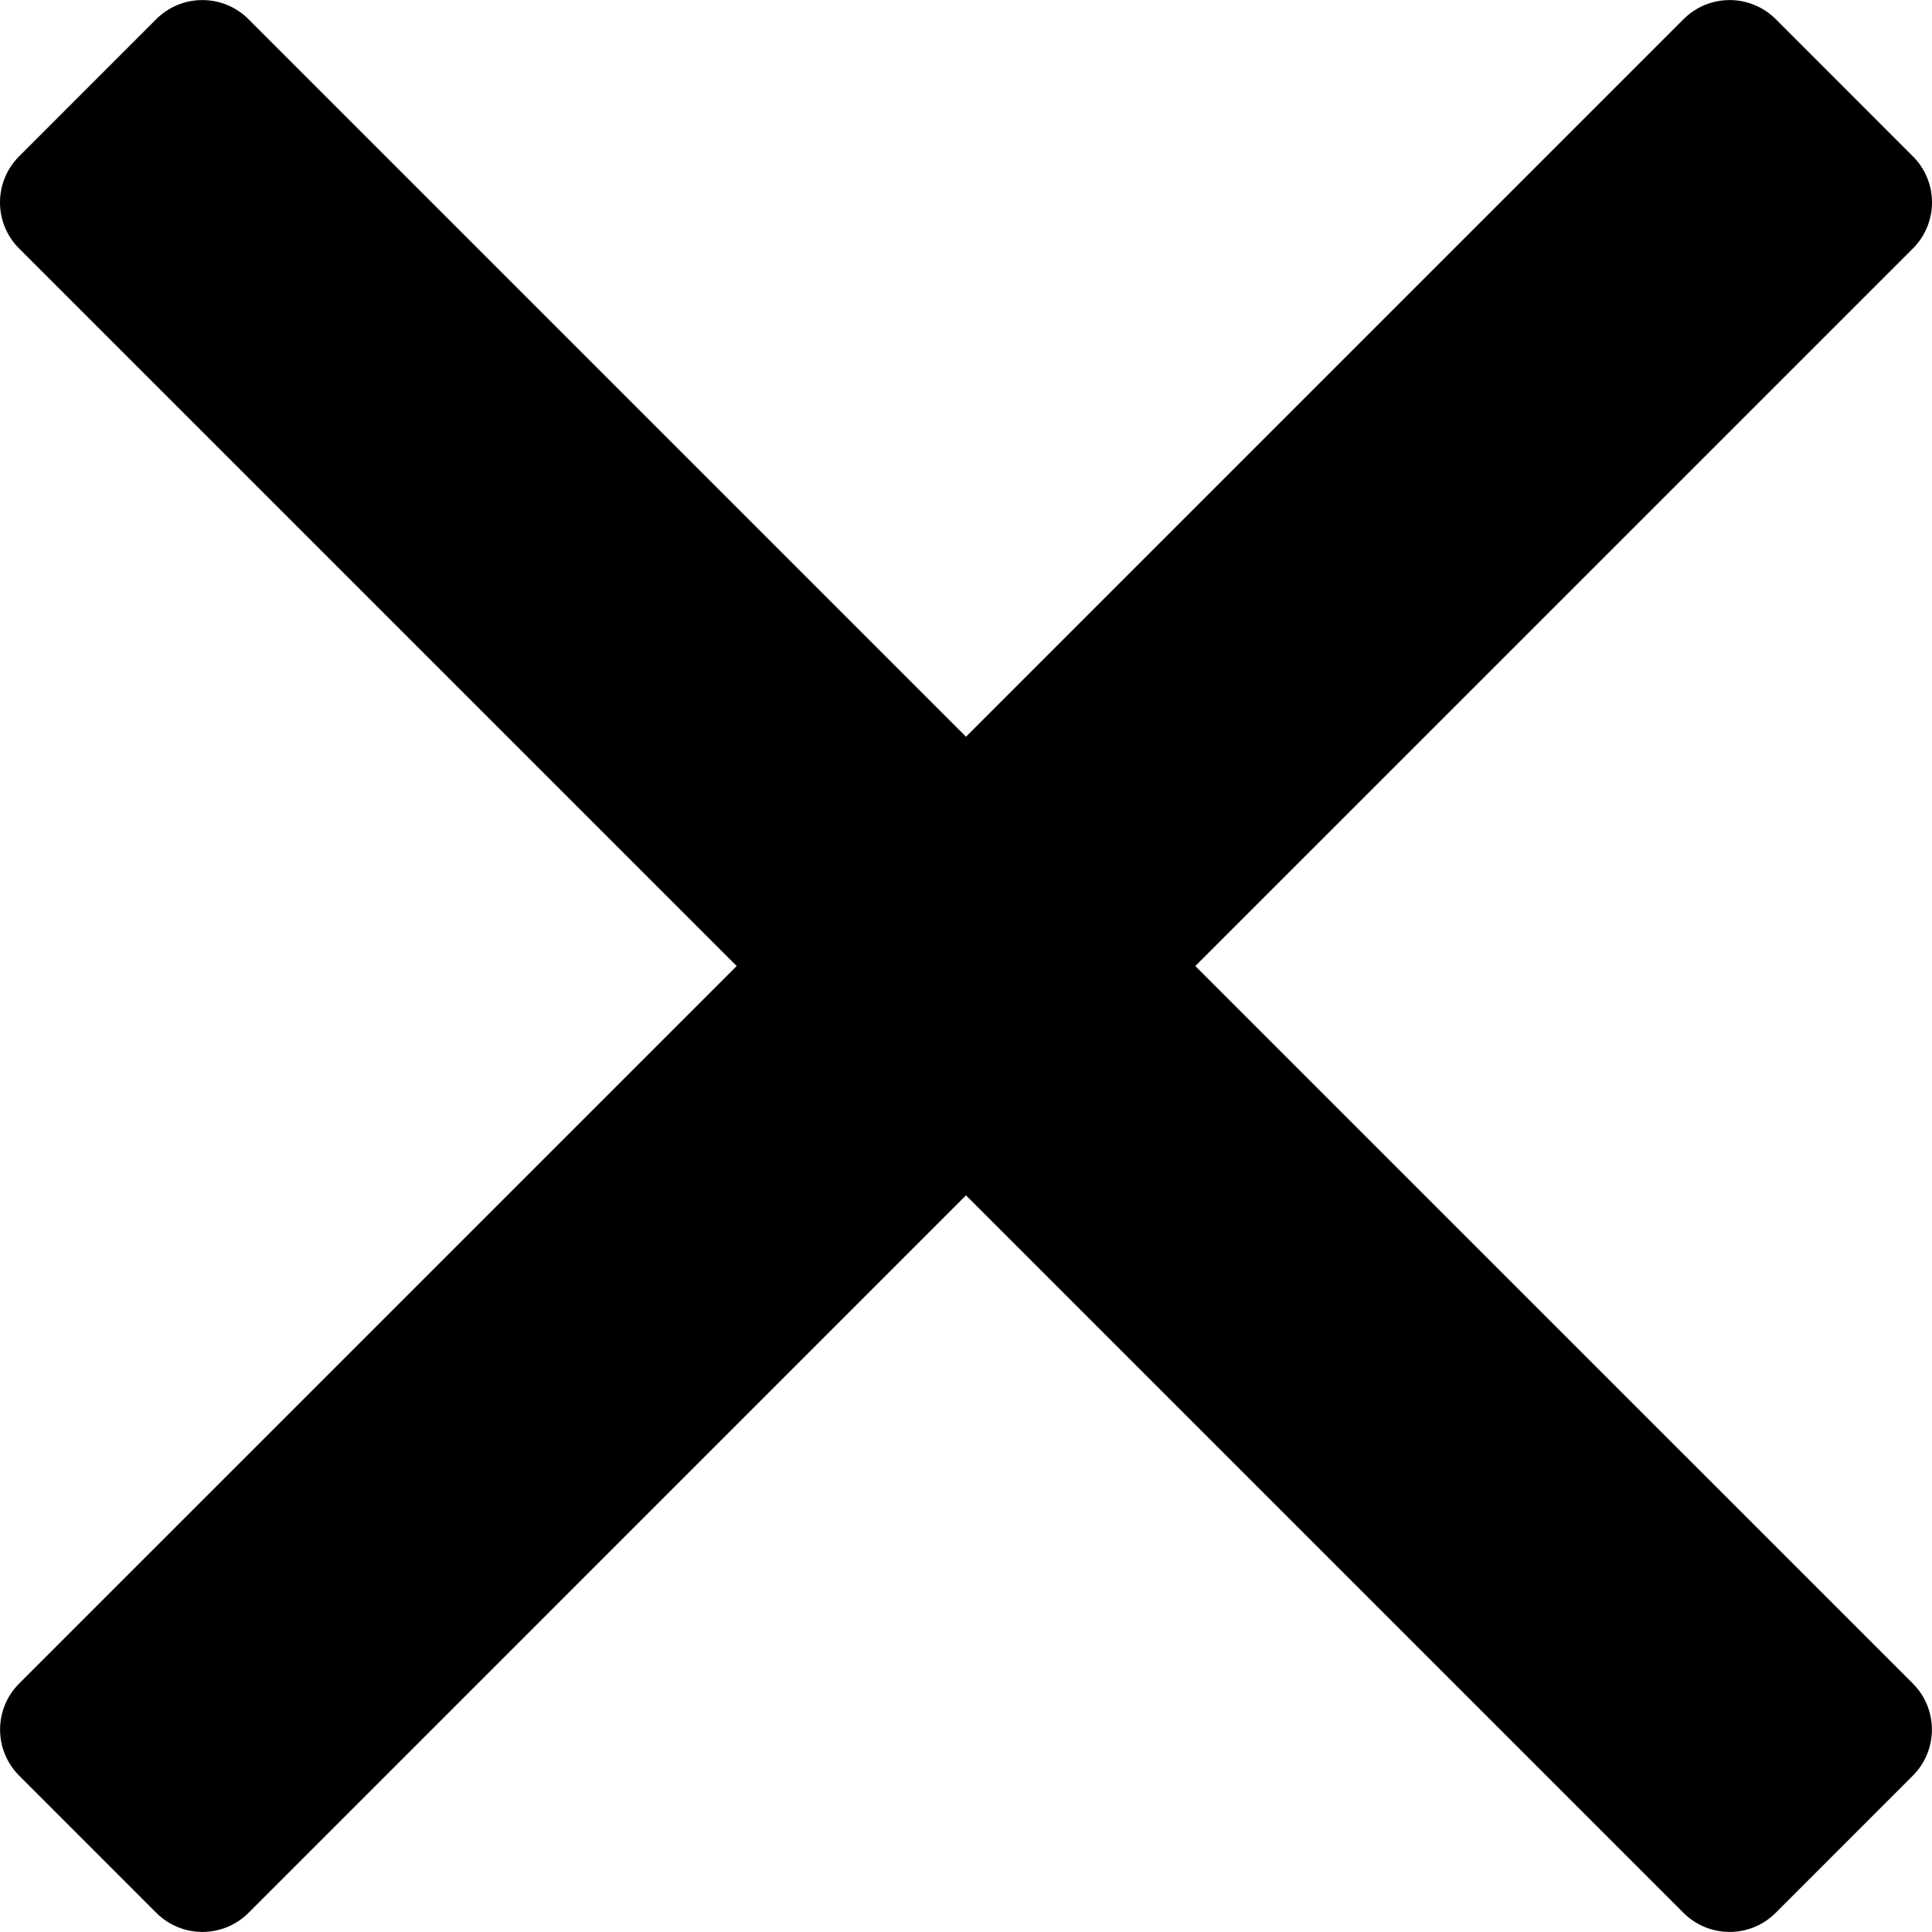
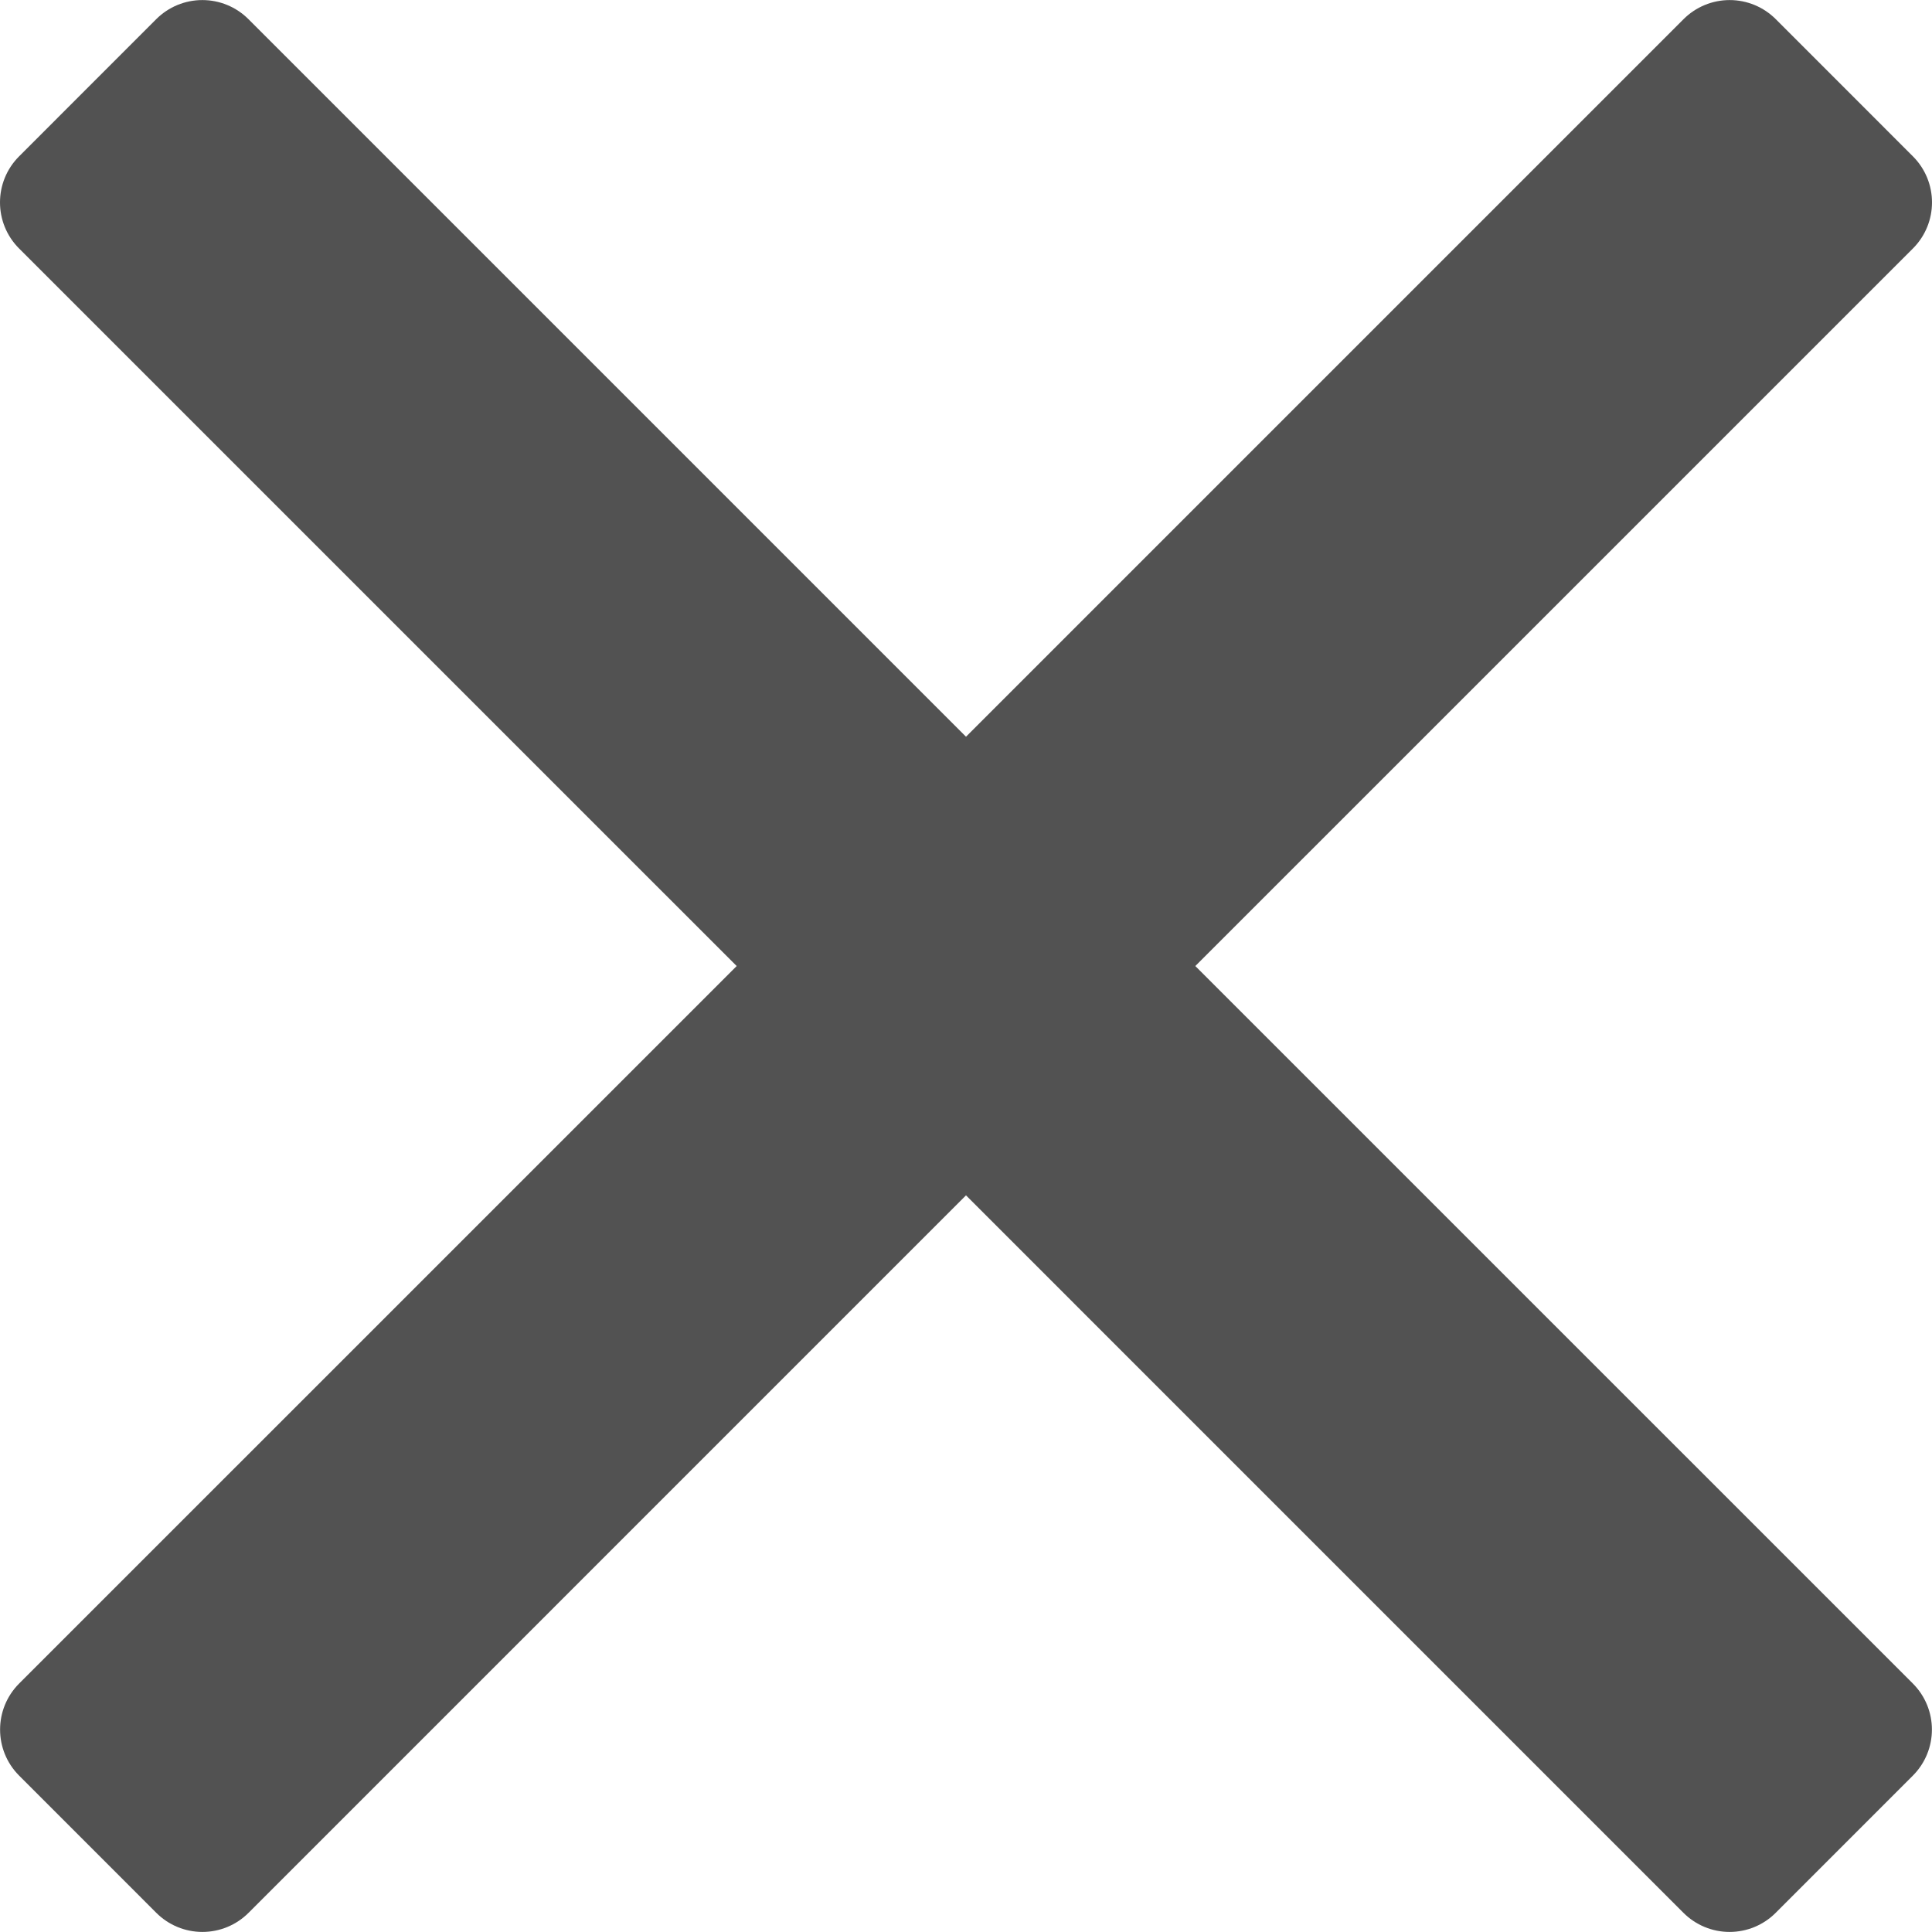
- <svg xmlns="http://www.w3.org/2000/svg" fill="#000000" height="800px" width="800px" version="1.1" id="Capa_1" viewBox="0 0 460.775 460.775" xml:space="preserve">
+ <svg xmlns="http://www.w3.org/2000/svg" fill="#525252" height="800px" width="800px" version="1.1" id="Capa_1" viewBox="0 0 460.775 460.775" xml:space="preserve">
  <path d="M285.08,230.397L456.218,59.27c6.076-6.077,6.076-15.911,0-21.986L423.511,4.565c-2.913-2.911-6.866-4.55-10.992-4.55  c-4.127,0-8.08,1.639-10.993,4.55l-171.138,171.14L59.25,4.565c-2.913-2.911-6.866-4.55-10.993-4.55  c-4.126,0-8.08,1.639-10.992,4.55L4.558,37.284c-6.077,6.075-6.077,15.909,0,21.986l171.138,171.128L4.575,401.505  c-6.074,6.077-6.074,15.911,0,21.986l32.709,32.719c2.911,2.911,6.865,4.55,10.992,4.55c4.127,0,8.08-1.639,10.994-4.55  l171.117-171.12l171.118,171.12c2.913,2.911,6.866,4.55,10.993,4.55c4.128,0,8.081-1.639,10.992-4.55l32.709-32.719  c6.074-6.075,6.074-15.909,0-21.986L285.08,230.397z" />
</svg>
